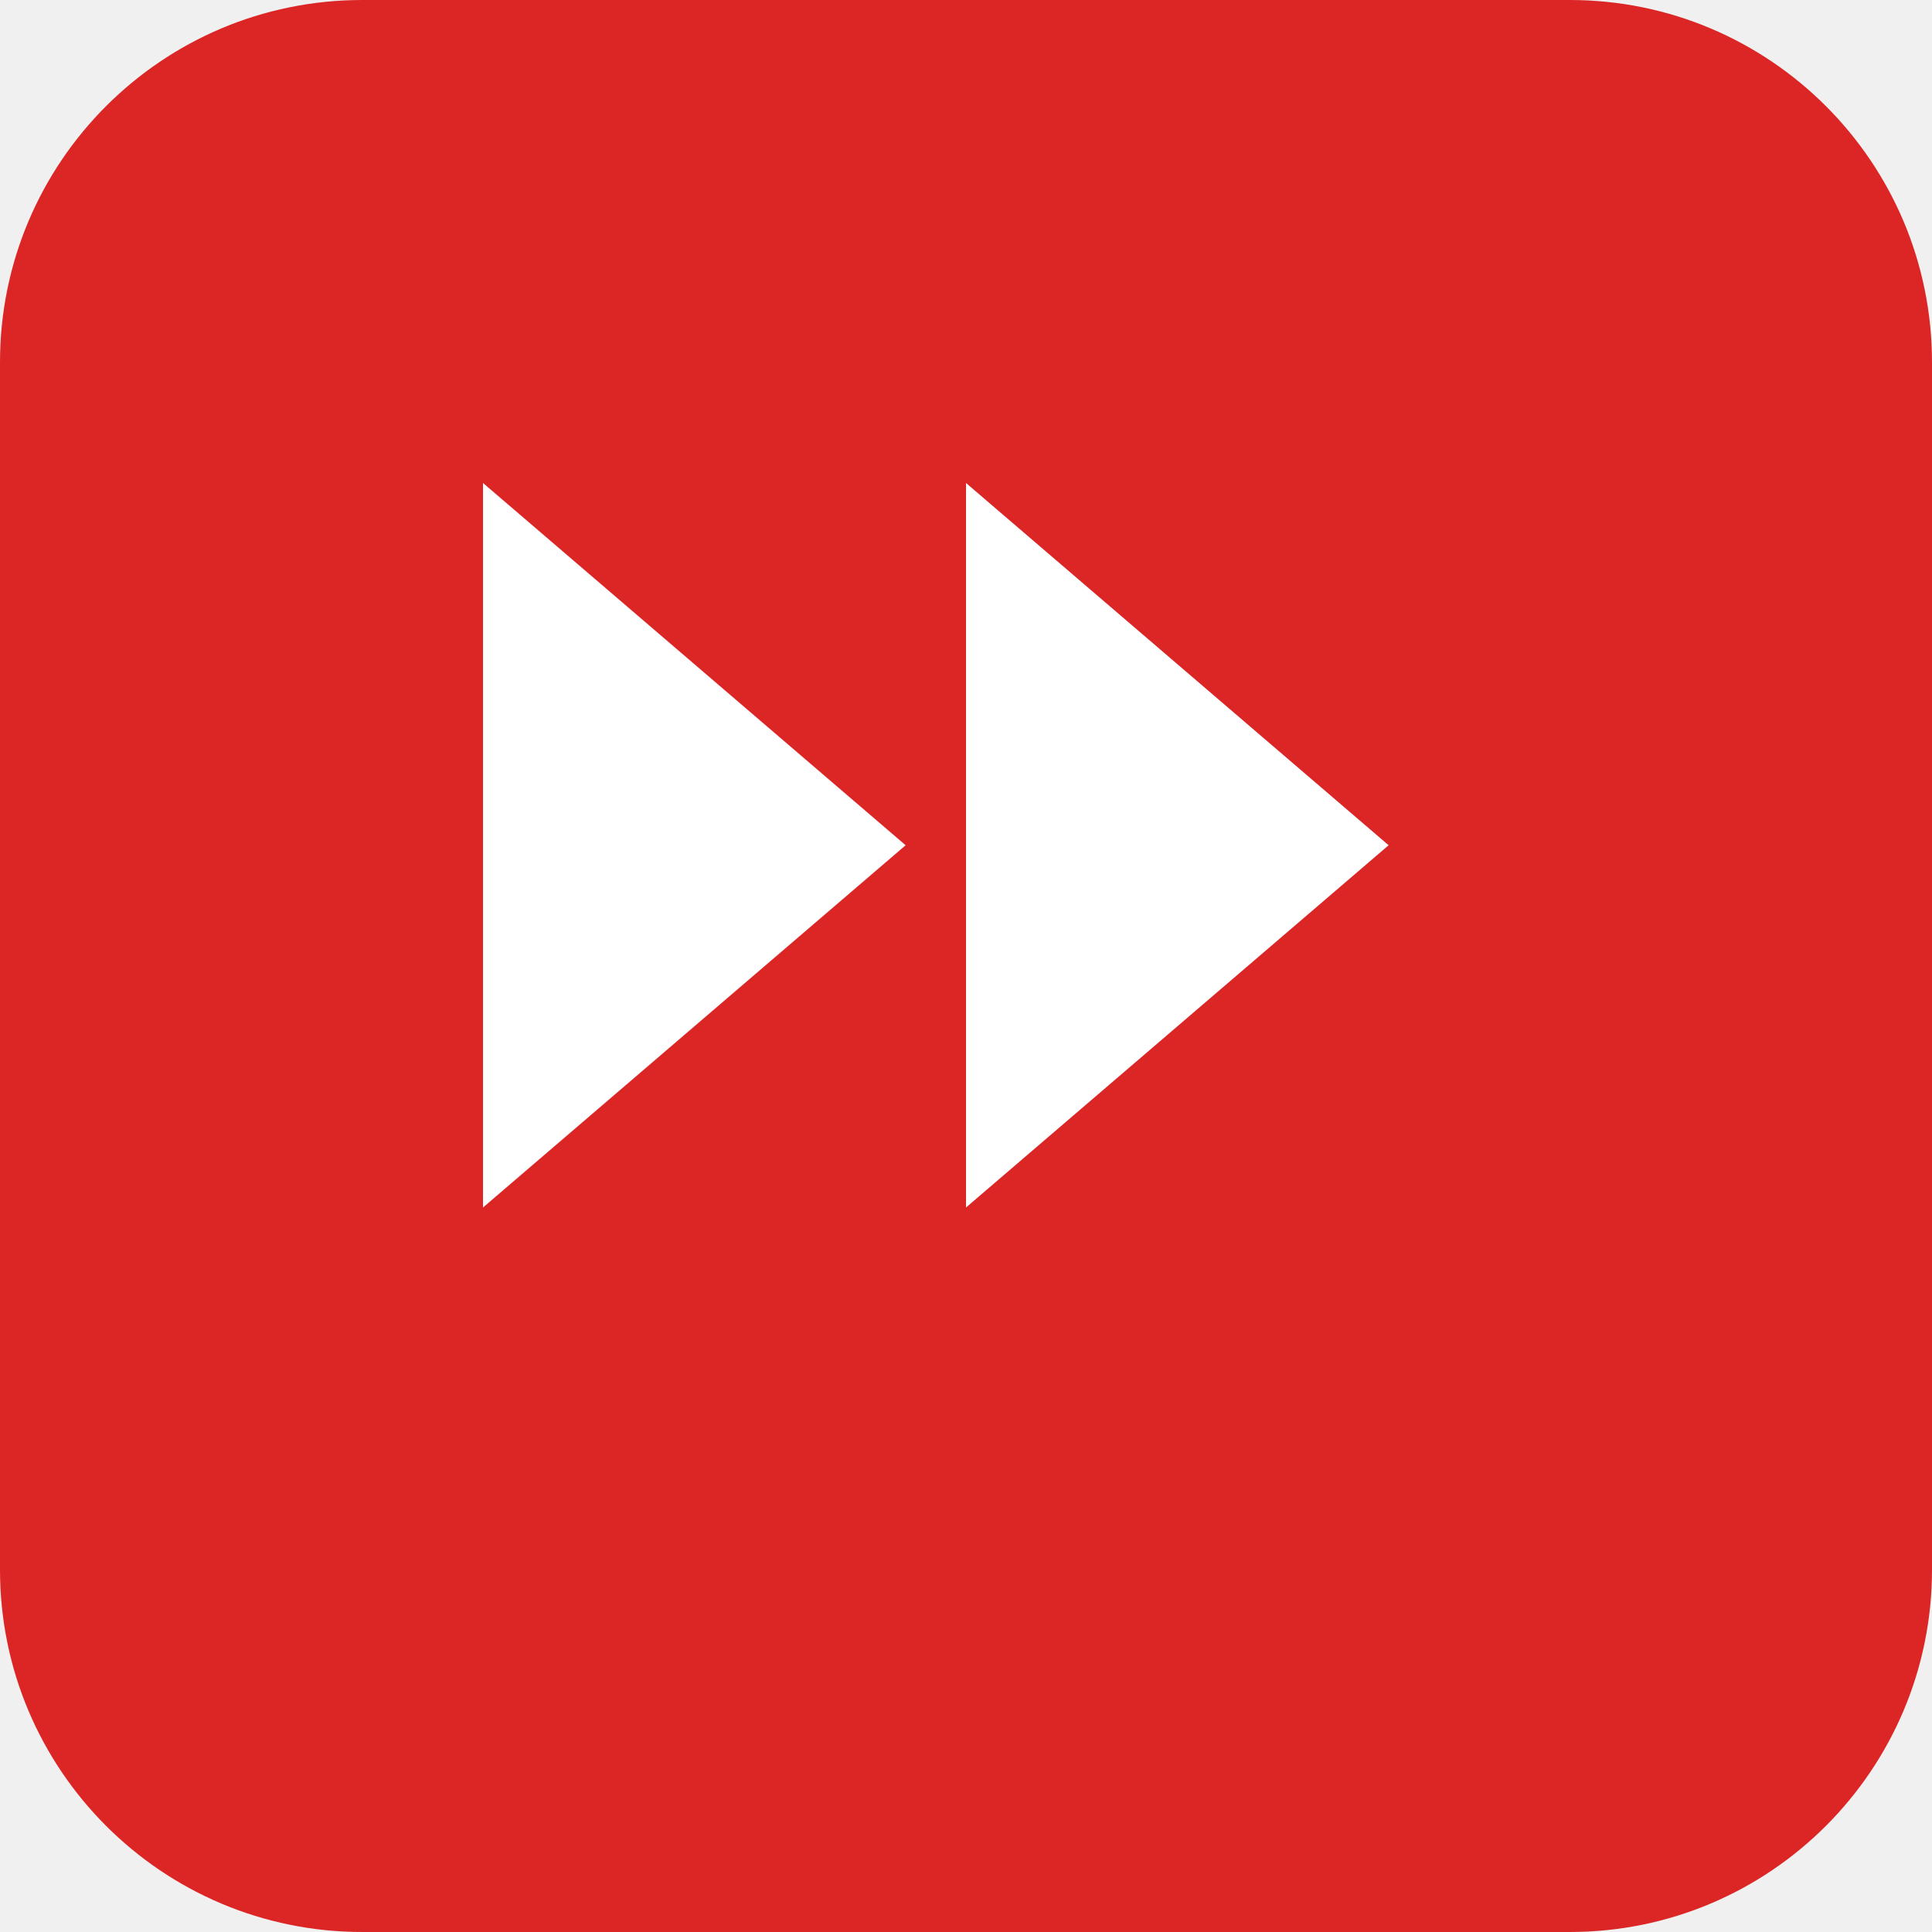
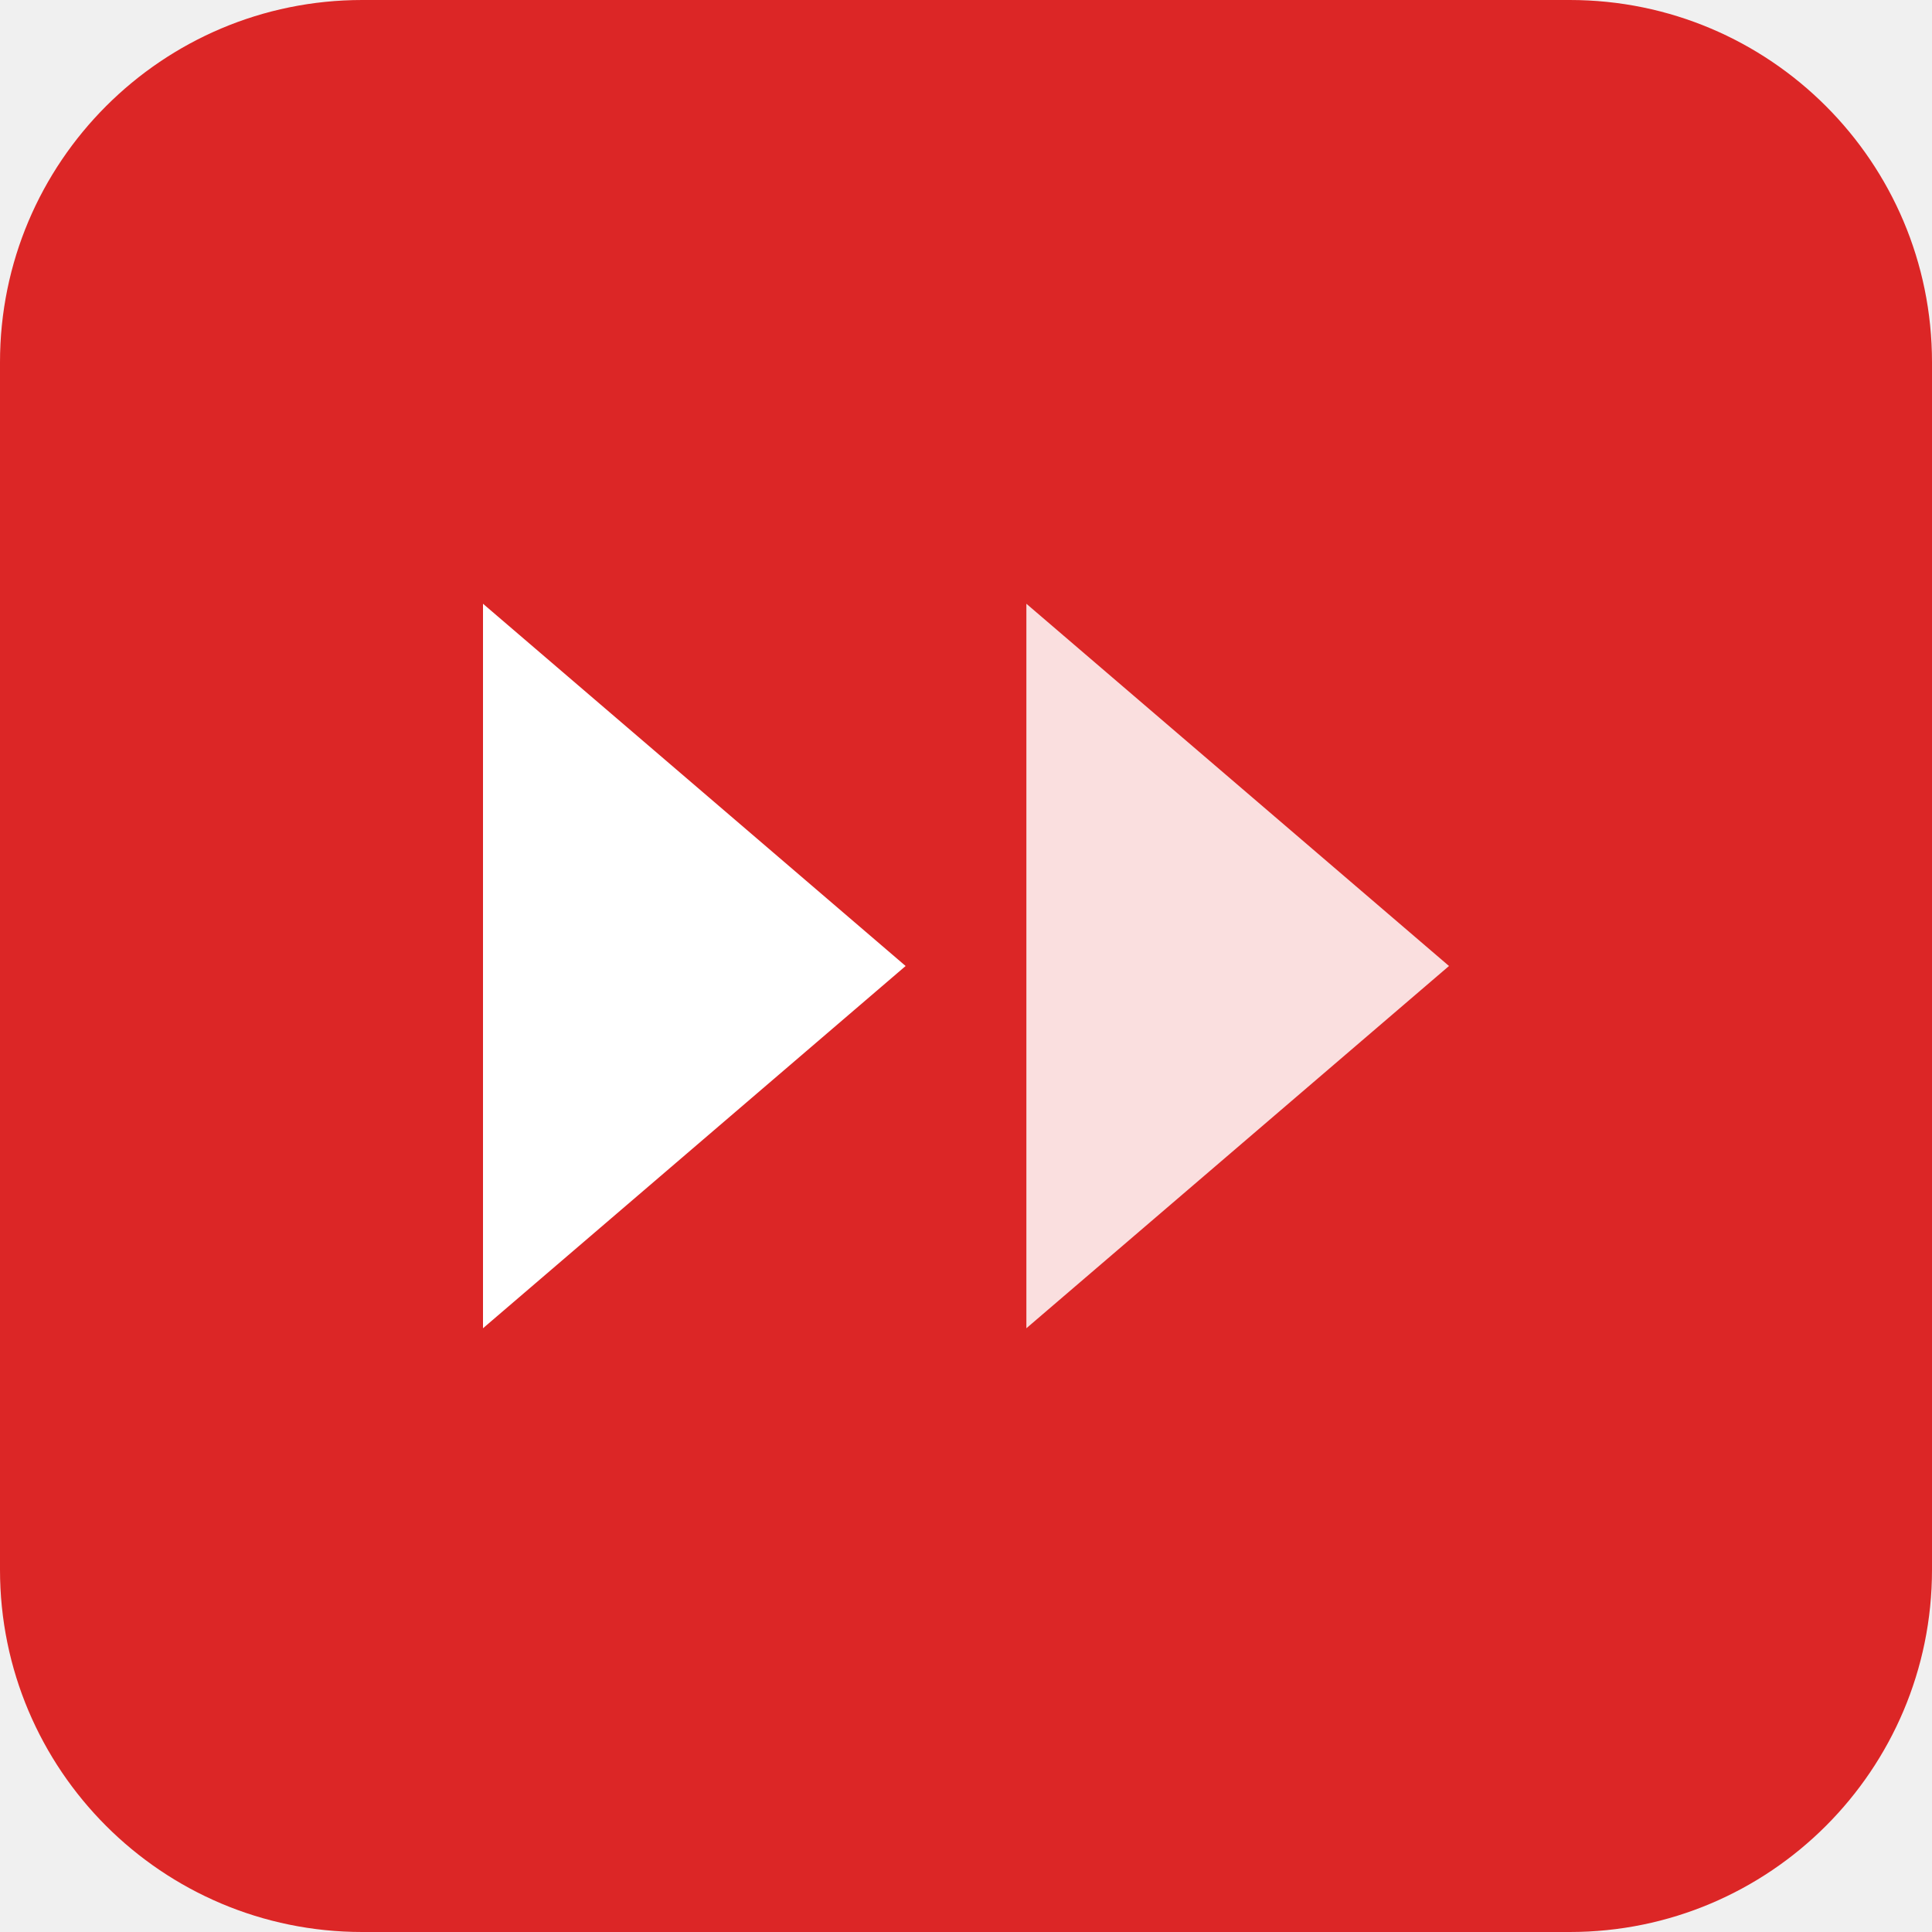
<svg xmlns="http://www.w3.org/2000/svg" width="32" height="32" viewBox="0 0 32 32" fill="none">
  <rect width="32" height="32" rx="6" fill="#dc2626" />
-   <g transform="translate(6, 6)">
-     <path d="M2 2L9 8L2 14V2Z" fill="white" />
-     <path d="M10 2L17 8L10 14V2Z" fill="white" />
+   <g transform="translate(8, 10)">
+     <path d="M0 0L7 6L0 12V0Z" fill="white" />
+     <path d="M9 0L16 6L9 12V0Z" fill="white" opacity="0.85" />
  </g>
</svg>
